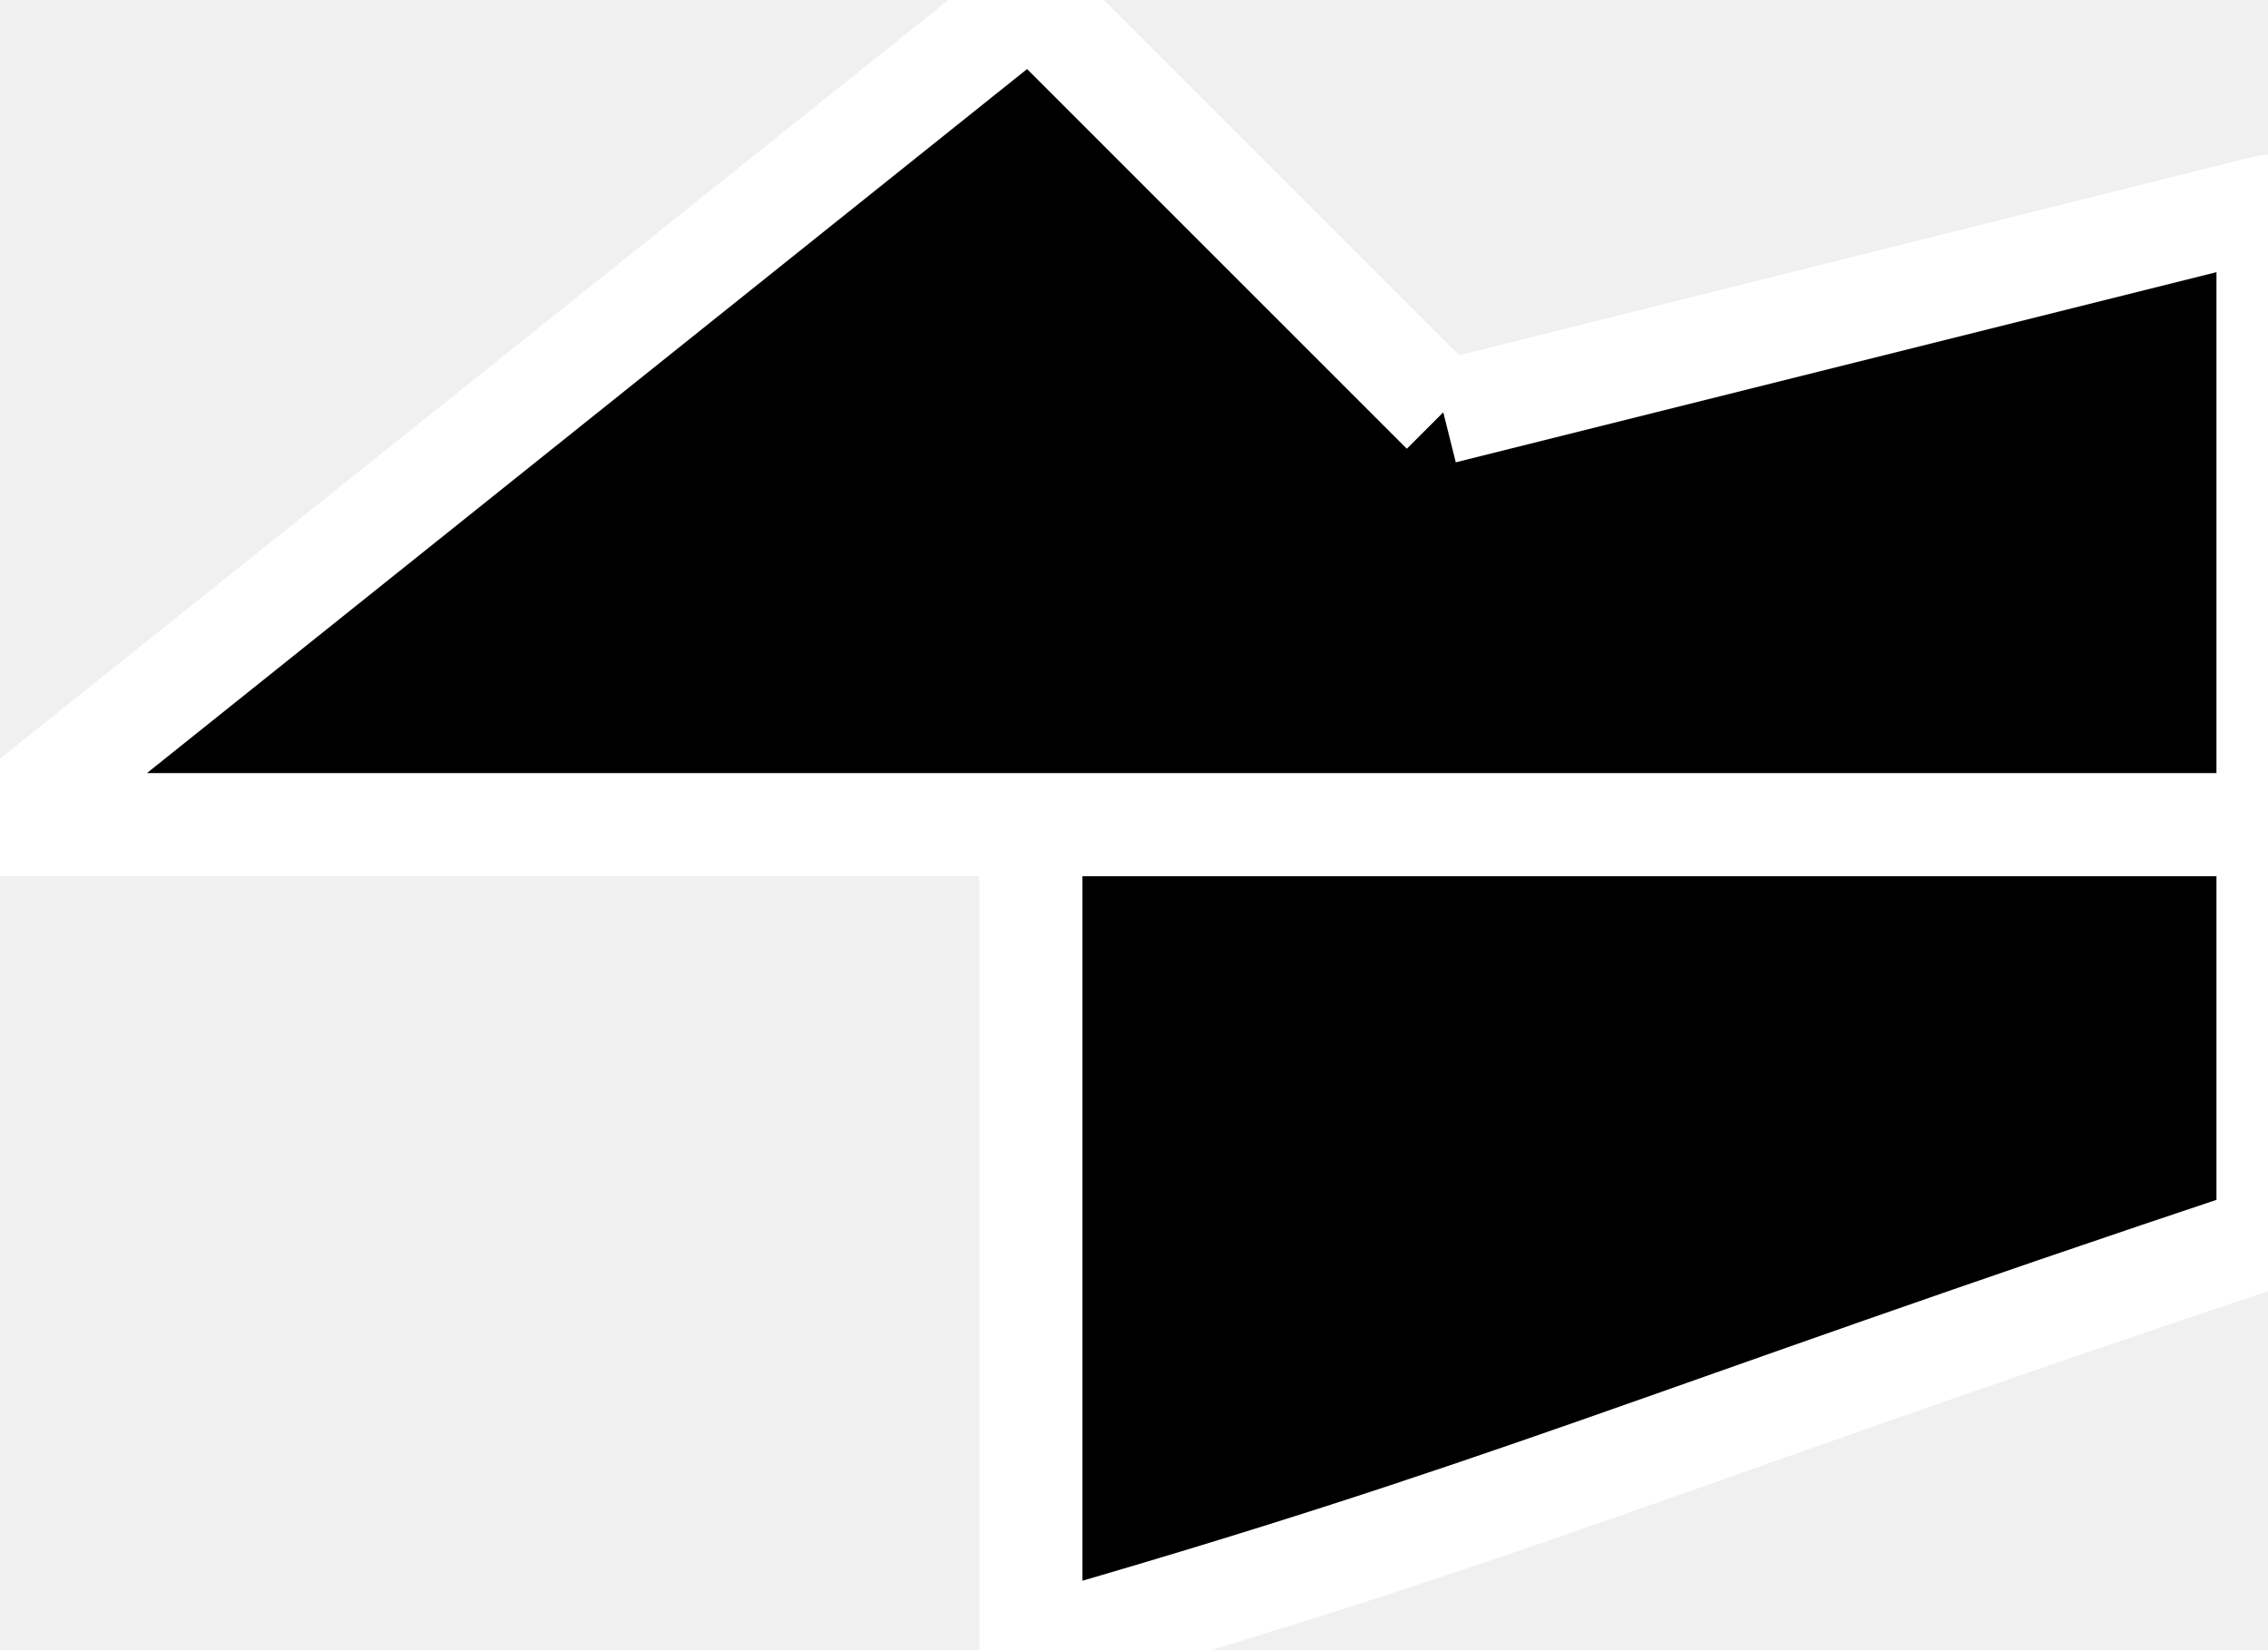
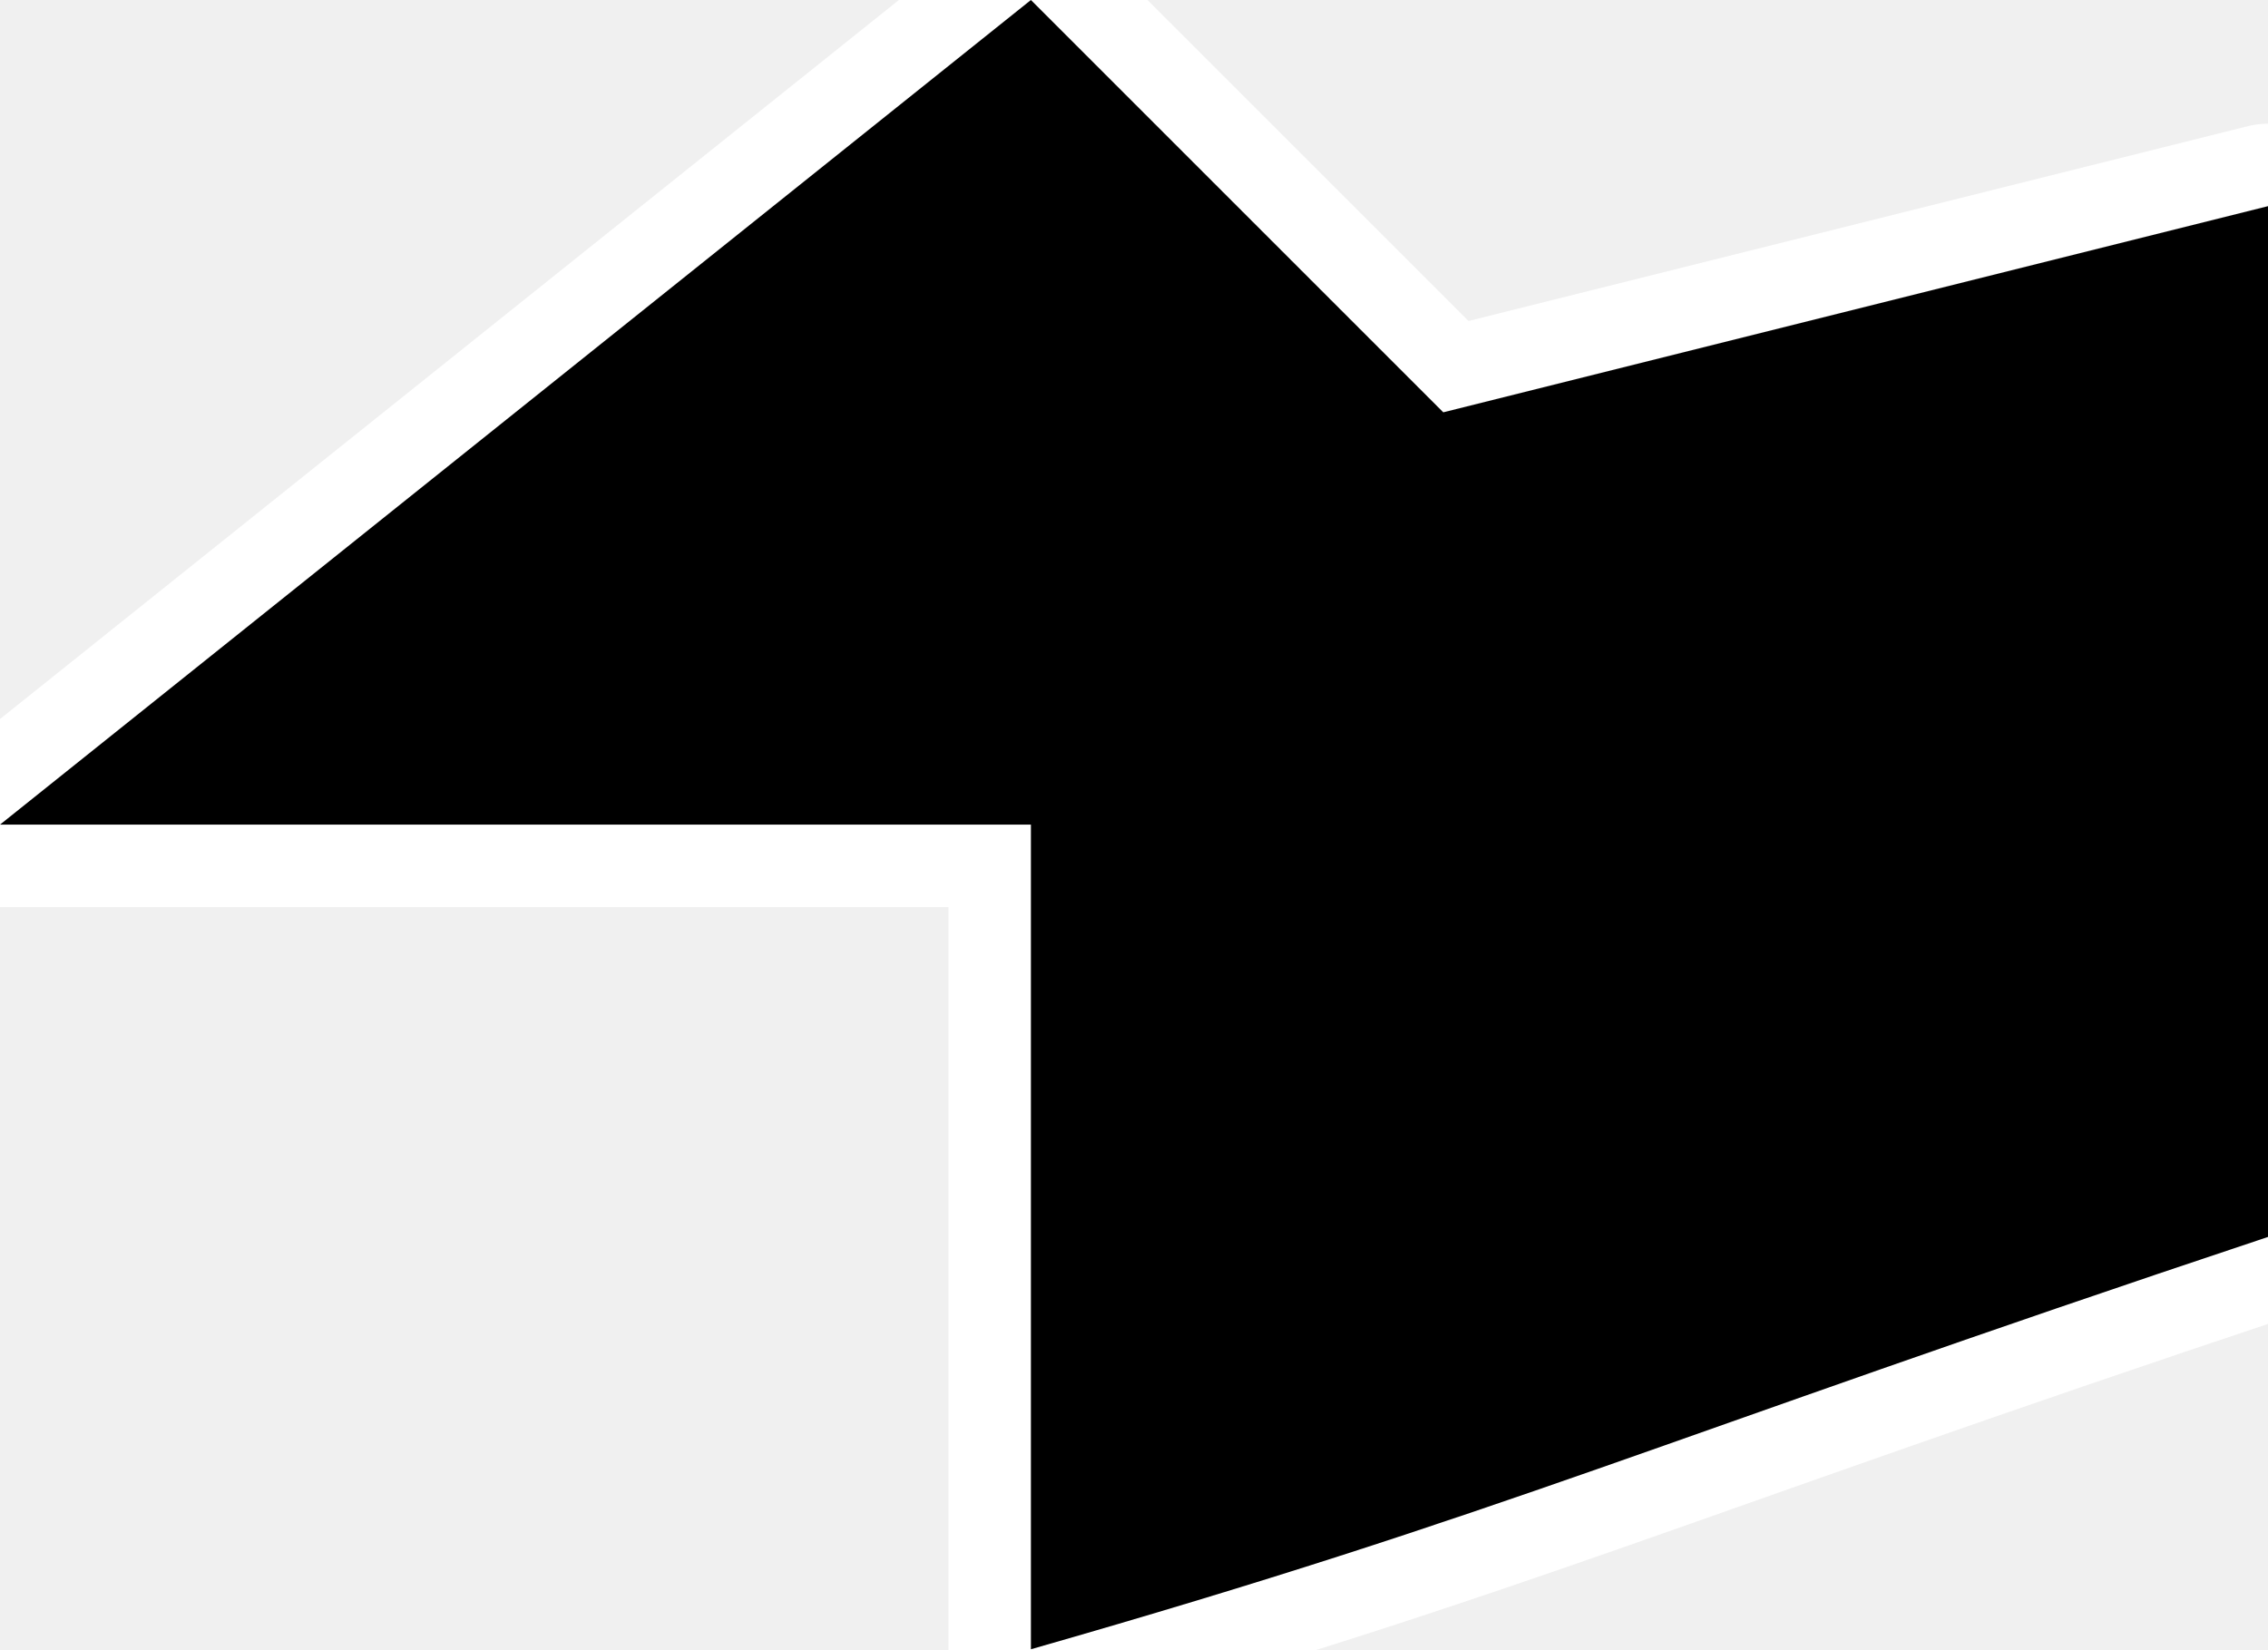
<svg xmlns="http://www.w3.org/2000/svg" viewBox="-1 -2 11 8">
-   <path d="M4 2V6c2.333-.667 3-1 6-2V3-1L6 0M6 0 4-2-1 2H4h6" fill="#000000" stroke="#ffffff" stroke-width="0.5" stroke-linejoin="round" />
+   <path d="M4 2V6c2.333-.667 3-1 6-2V3-1L6 0M6 0 4-2-1 2H4h6" fill="none" stroke="#ffffff" stroke-width="0.8" stroke-linejoin="round" />
+   <path d="M4 2V6c2.333-.667 3-1 6-2V3-1L6 0M6 0 4-2-1 2H4h6" fill="#000000" stroke="none" />
</svg>
